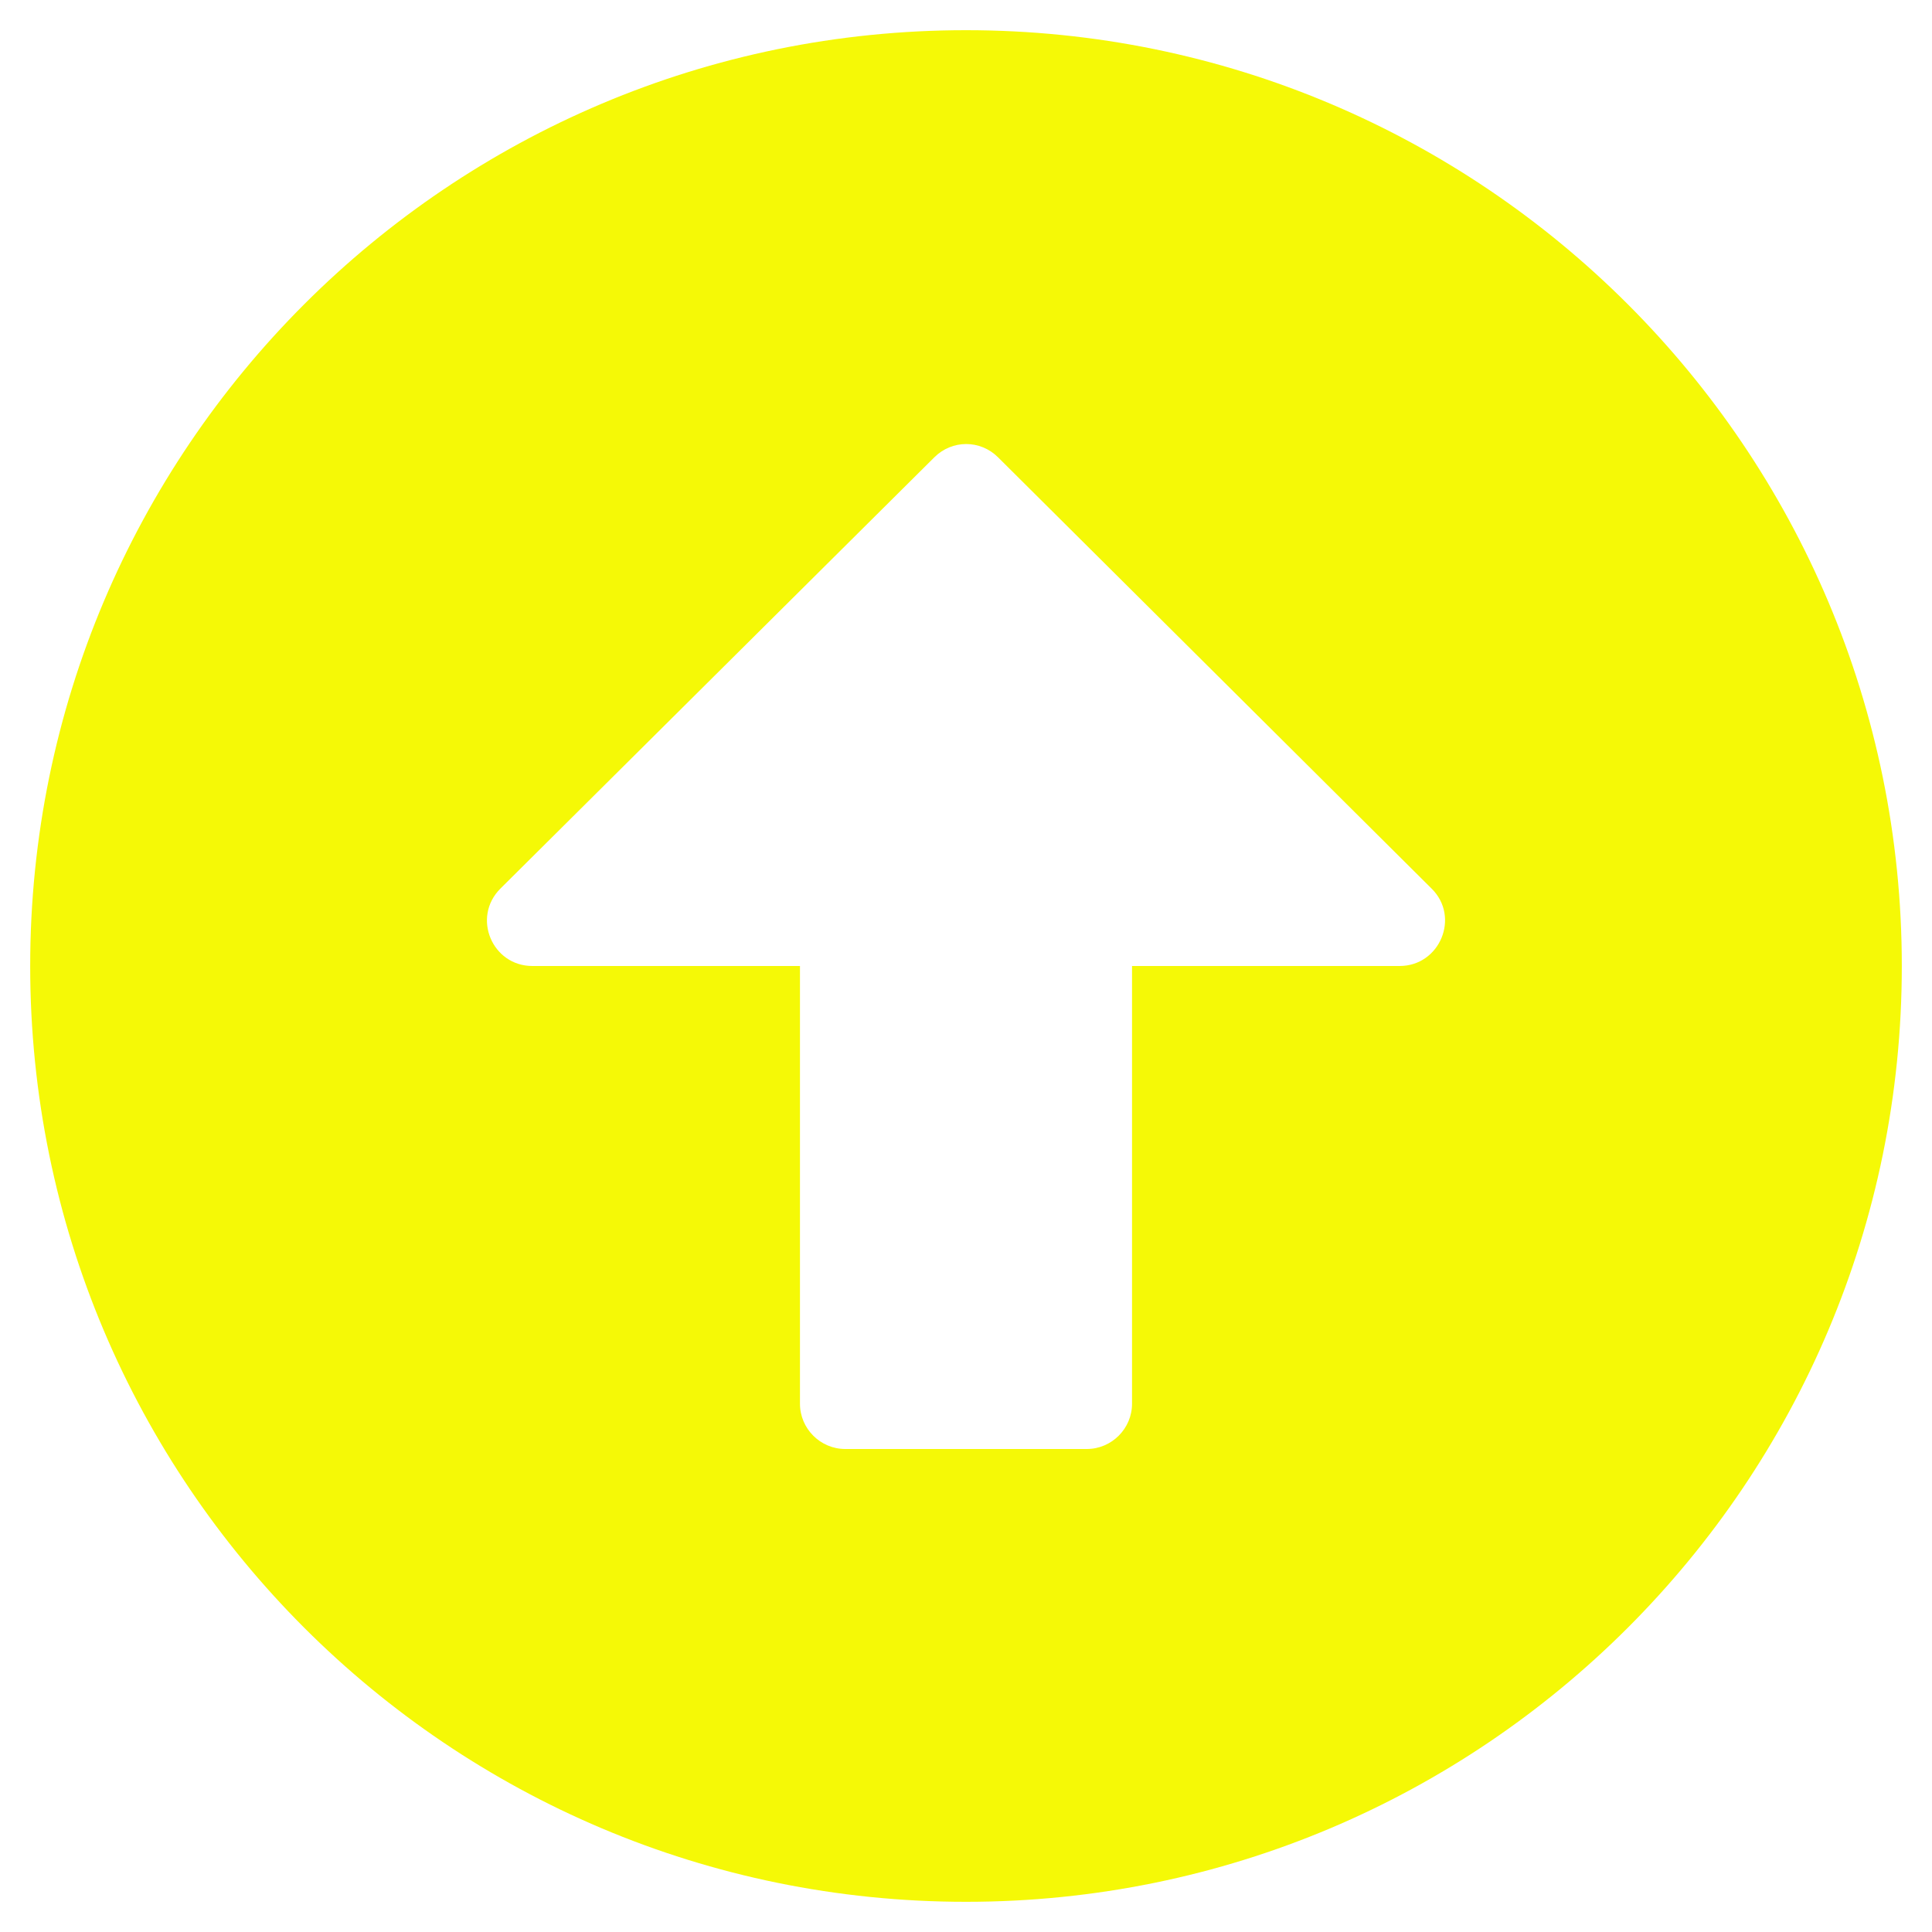
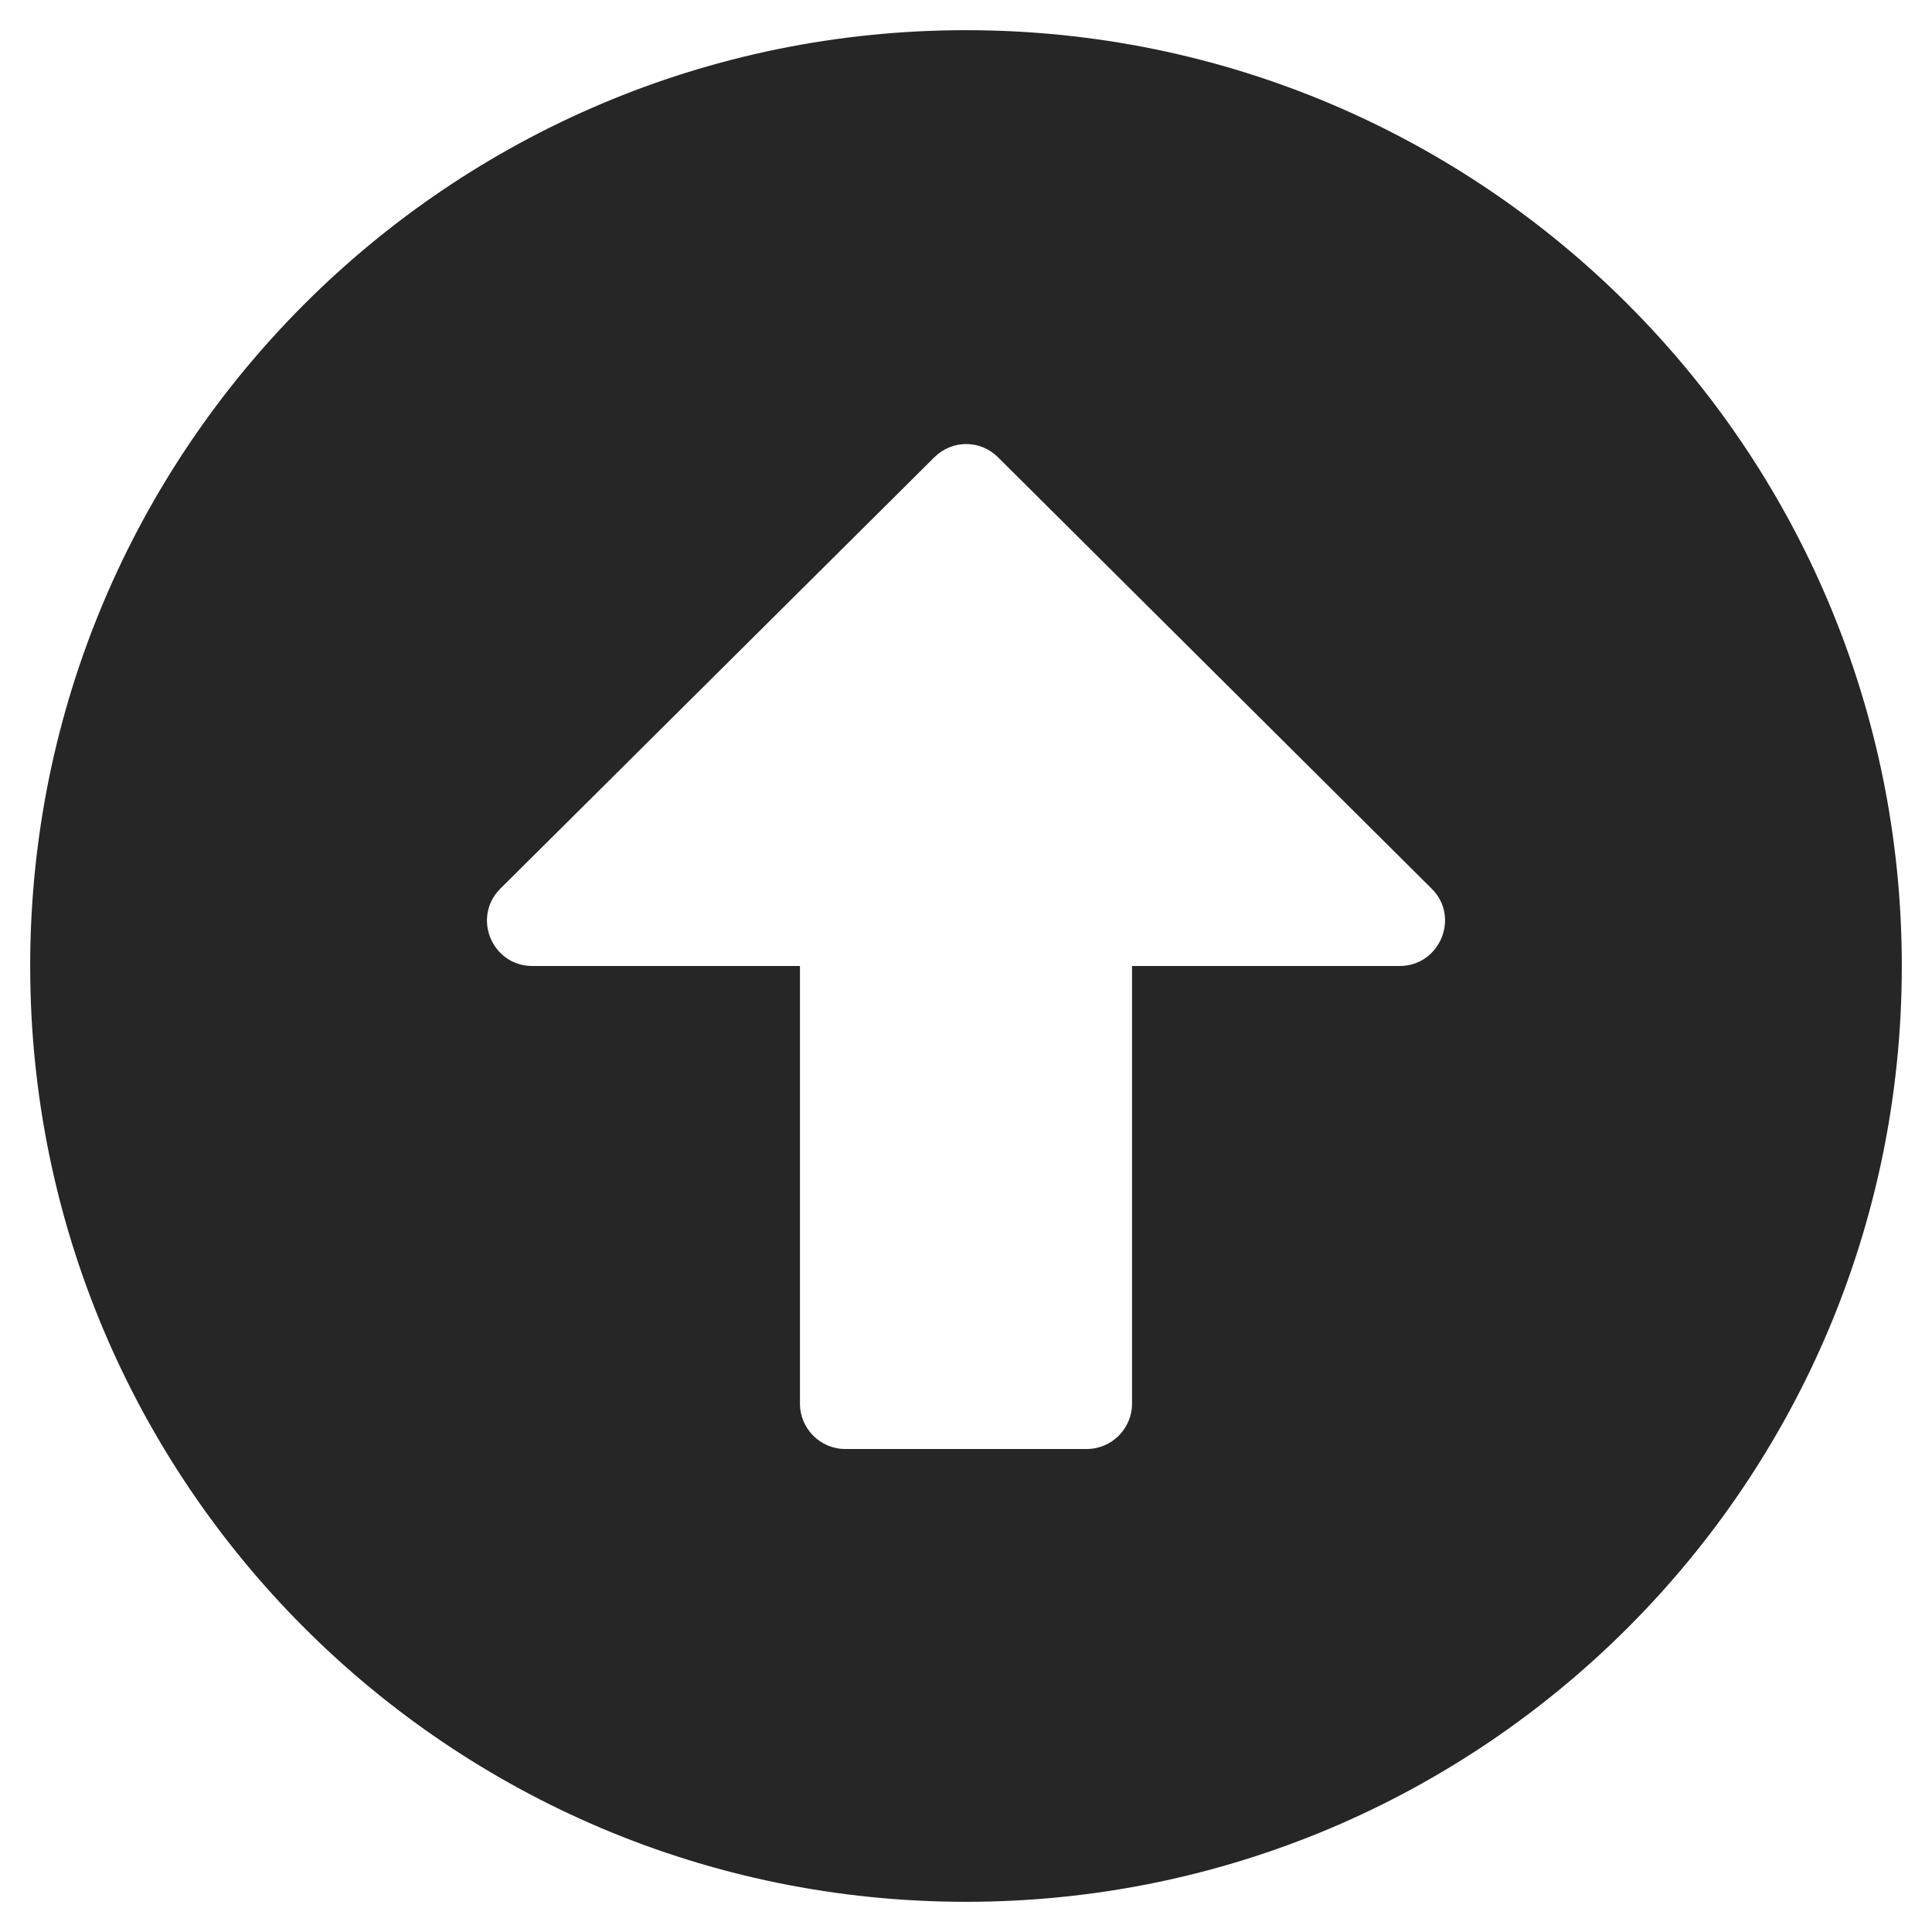
<svg xmlns="http://www.w3.org/2000/svg" aria-hidden="true" focusable="false" data-prefix="fas" data-icon="arrow-alt-circle-up" class="svg-inline--fa fa-arrow-alt-circle-up fa-w-16" role="img" viewBox="0 0 512 512">
-   <path fill="#F5F906" d="M8 256C8 119 119 8 256 8s248 111 248 248-111 248-248 248S8 393 8 256zm292 116V256h70.9c10.7 0 16.1-13 8.5-20.5L264.5 121.2c-4.7-4.7-12.2-4.7-16.9 0l-115 114.3c-7.6 7.6-2.2 20.5 8.5 20.5H212v116c0 6.6 5.4 12 12 12h64c6.6 0 12-5.4 12-12z" />
+   <path fill="#262626" d="M8 256C8 119 119 8 256 8s248 111 248 248-111 248-248 248S8 393 8 256zm292 116V256h70.9c10.7 0 16.1-13 8.5-20.5L264.5 121.2c-4.7-4.7-12.2-4.7-16.9 0l-115 114.3c-7.6 7.6-2.2 20.5 8.5 20.5H212v116c0 6.6 5.4 12 12 12h64c6.6 0 12-5.4 12-12z" />
</svg>
